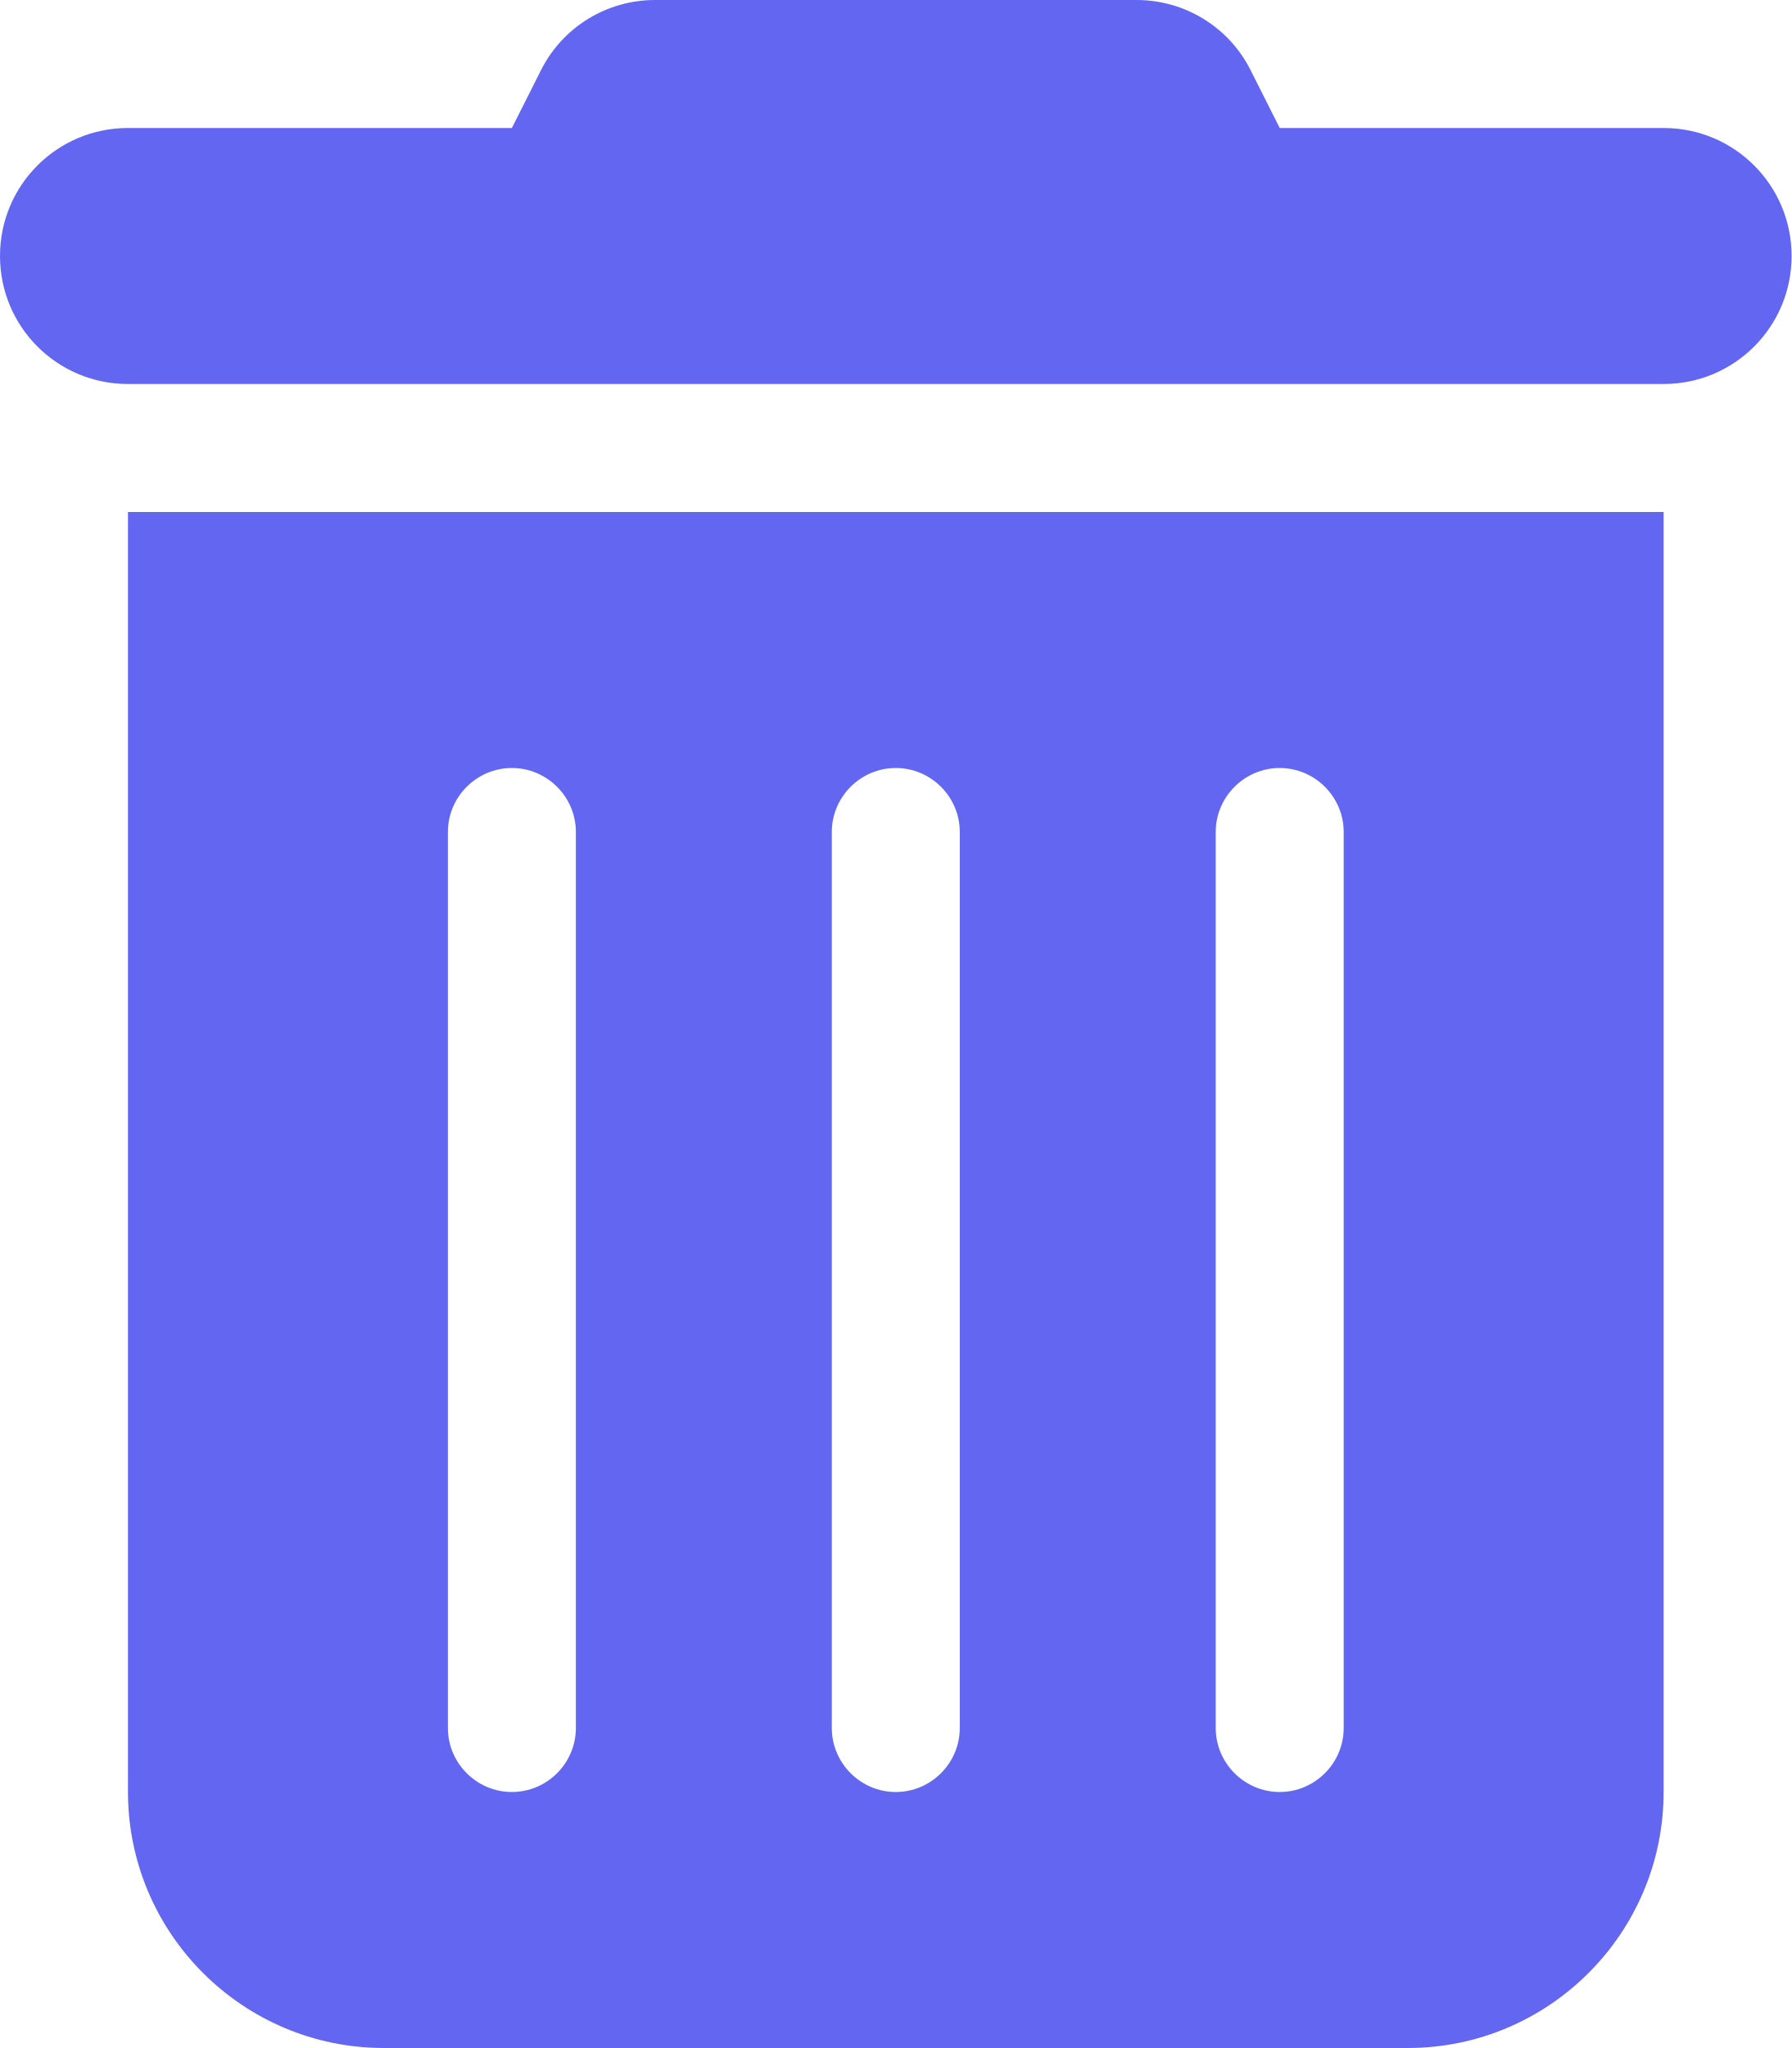
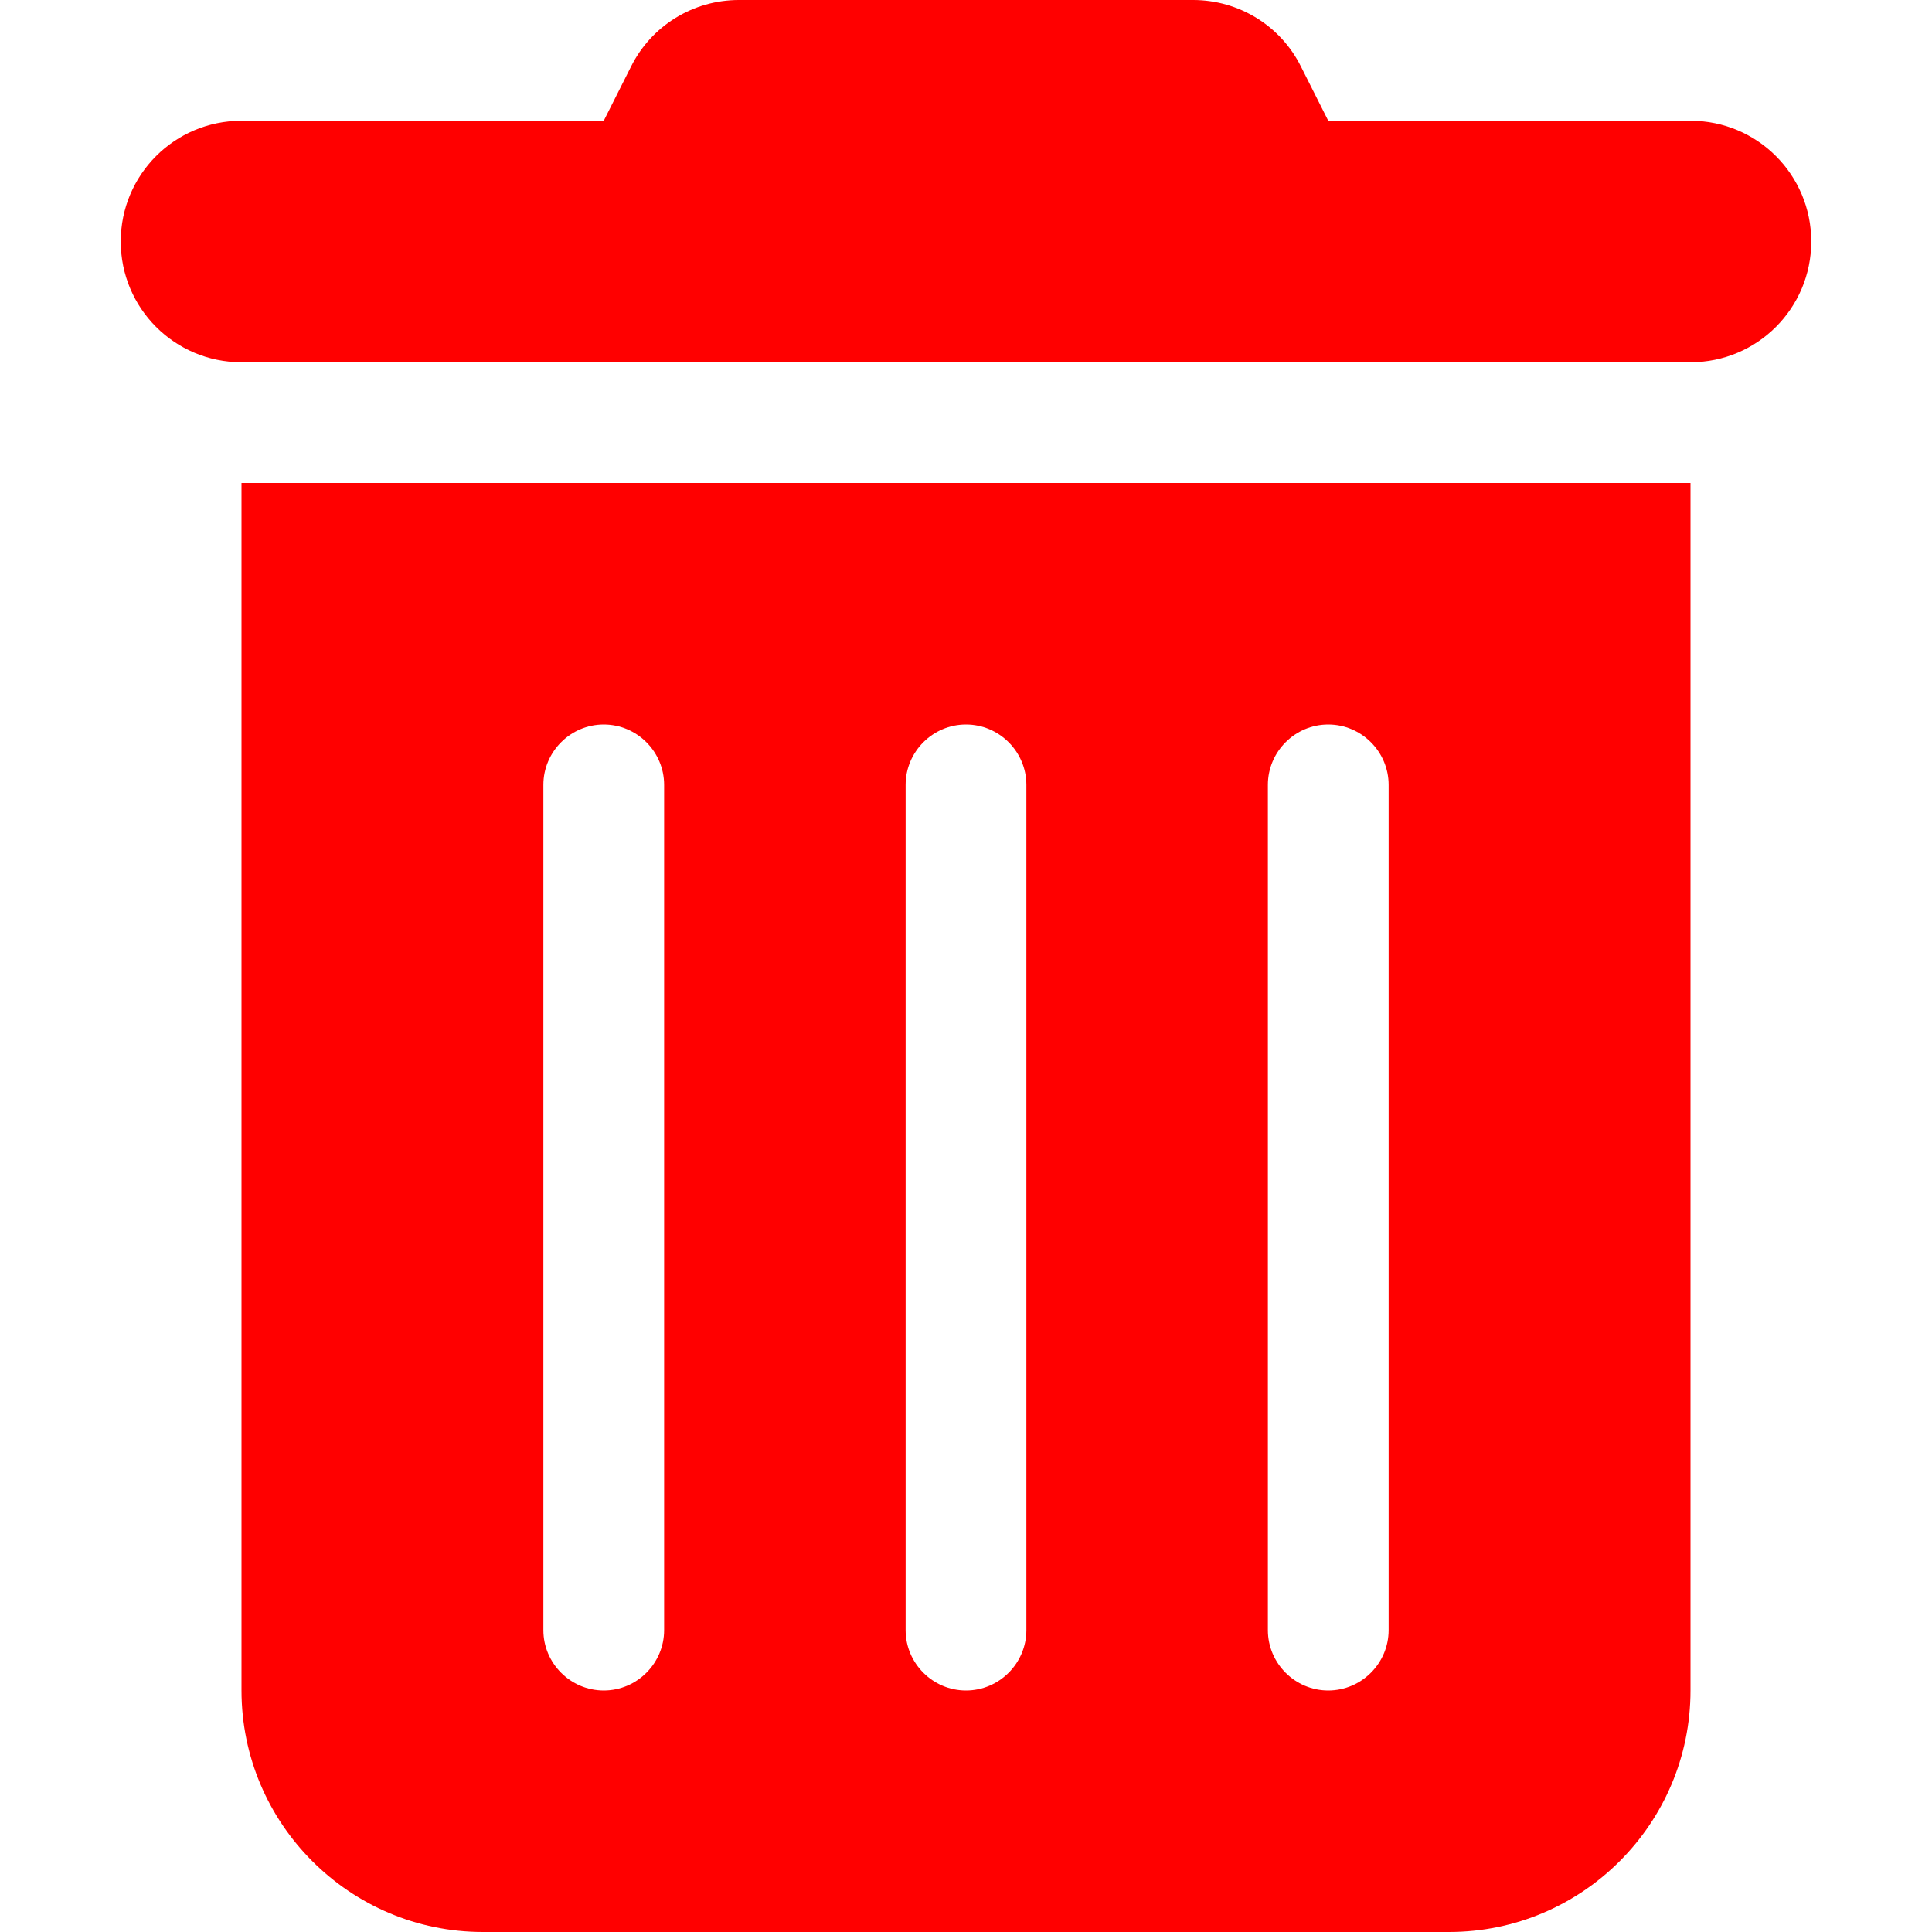
- <svg xmlns="http://www.w3.org/2000/svg" viewBox="0 0 448 512">
-   <path d="M135.2 17.7C140.6 6.8 151.7 0 163.8 0H284.2c12.1 0 23.2 6.8 28.6 17.7L320 32h96c17.7 0 32 14.3 32 32s-14.3 32-32 32H32C14.3 96 0 81.7 0 64S14.3 32 32 32h96l7.2-14.3zM32 128H416V448c0 35.3-28.7 64-64 64H96c-35.3 0-64-28.7-64-64V128zm96 64c-8.8 0-16 7.2-16 16V432c0 8.8 7.2 16 16 16s16-7.2 16-16V208c0-8.8-7.2-16-16-16zm96 0c-8.8 0-16 7.2-16 16V432c0 8.8 7.2 16 16 16s16-7.2 16-16V208c0-8.8-7.2-16-16-16zm96 0c-8.8 0-16 7.2-16 16V432c0 8.8 7.2 16 16 16s16-7.2 16-16V208c0-8.8-7.2-16-16-16z" fill="rgb(99, 102, 241)" />
+ <svg xmlns="http://www.w3.org/2000/svg" viewBox="0 0 448 512" style="width: 24px; height: 24px;">
+   <path d="M135.2 17.7C140.6 6.8 151.7 0 163.8 0H284.2c12.1 0 23.2 6.8 28.6 17.7L320 32h96c17.7 0 32 14.3 32 32s-14.3 32-32 32H32C14.3 96 0 81.7 0 64S14.3 32 32 32h96l7.2-14.3zM32 128H416V448c0 35.3-28.7 64-64 64H96c-35.3 0-64-28.7-64-64V128zm96 64c-8.8 0-16 7.2-16 16V432c0 8.8 7.2 16 16 16s16-7.2 16-16V208c0-8.8-7.2-16-16-16zm96 0c-8.8 0-16 7.2-16 16V432c0 8.8 7.2 16 16 16s16-7.2 16-16V208c0-8.8-7.2-16-16-16zm96 0c-8.8 0-16 7.2-16 16V432c0 8.8 7.2 16 16 16s16-7.2 16-16V208c0-8.8-7.2-16-16-16z" style="fill: red;" />
</svg>
